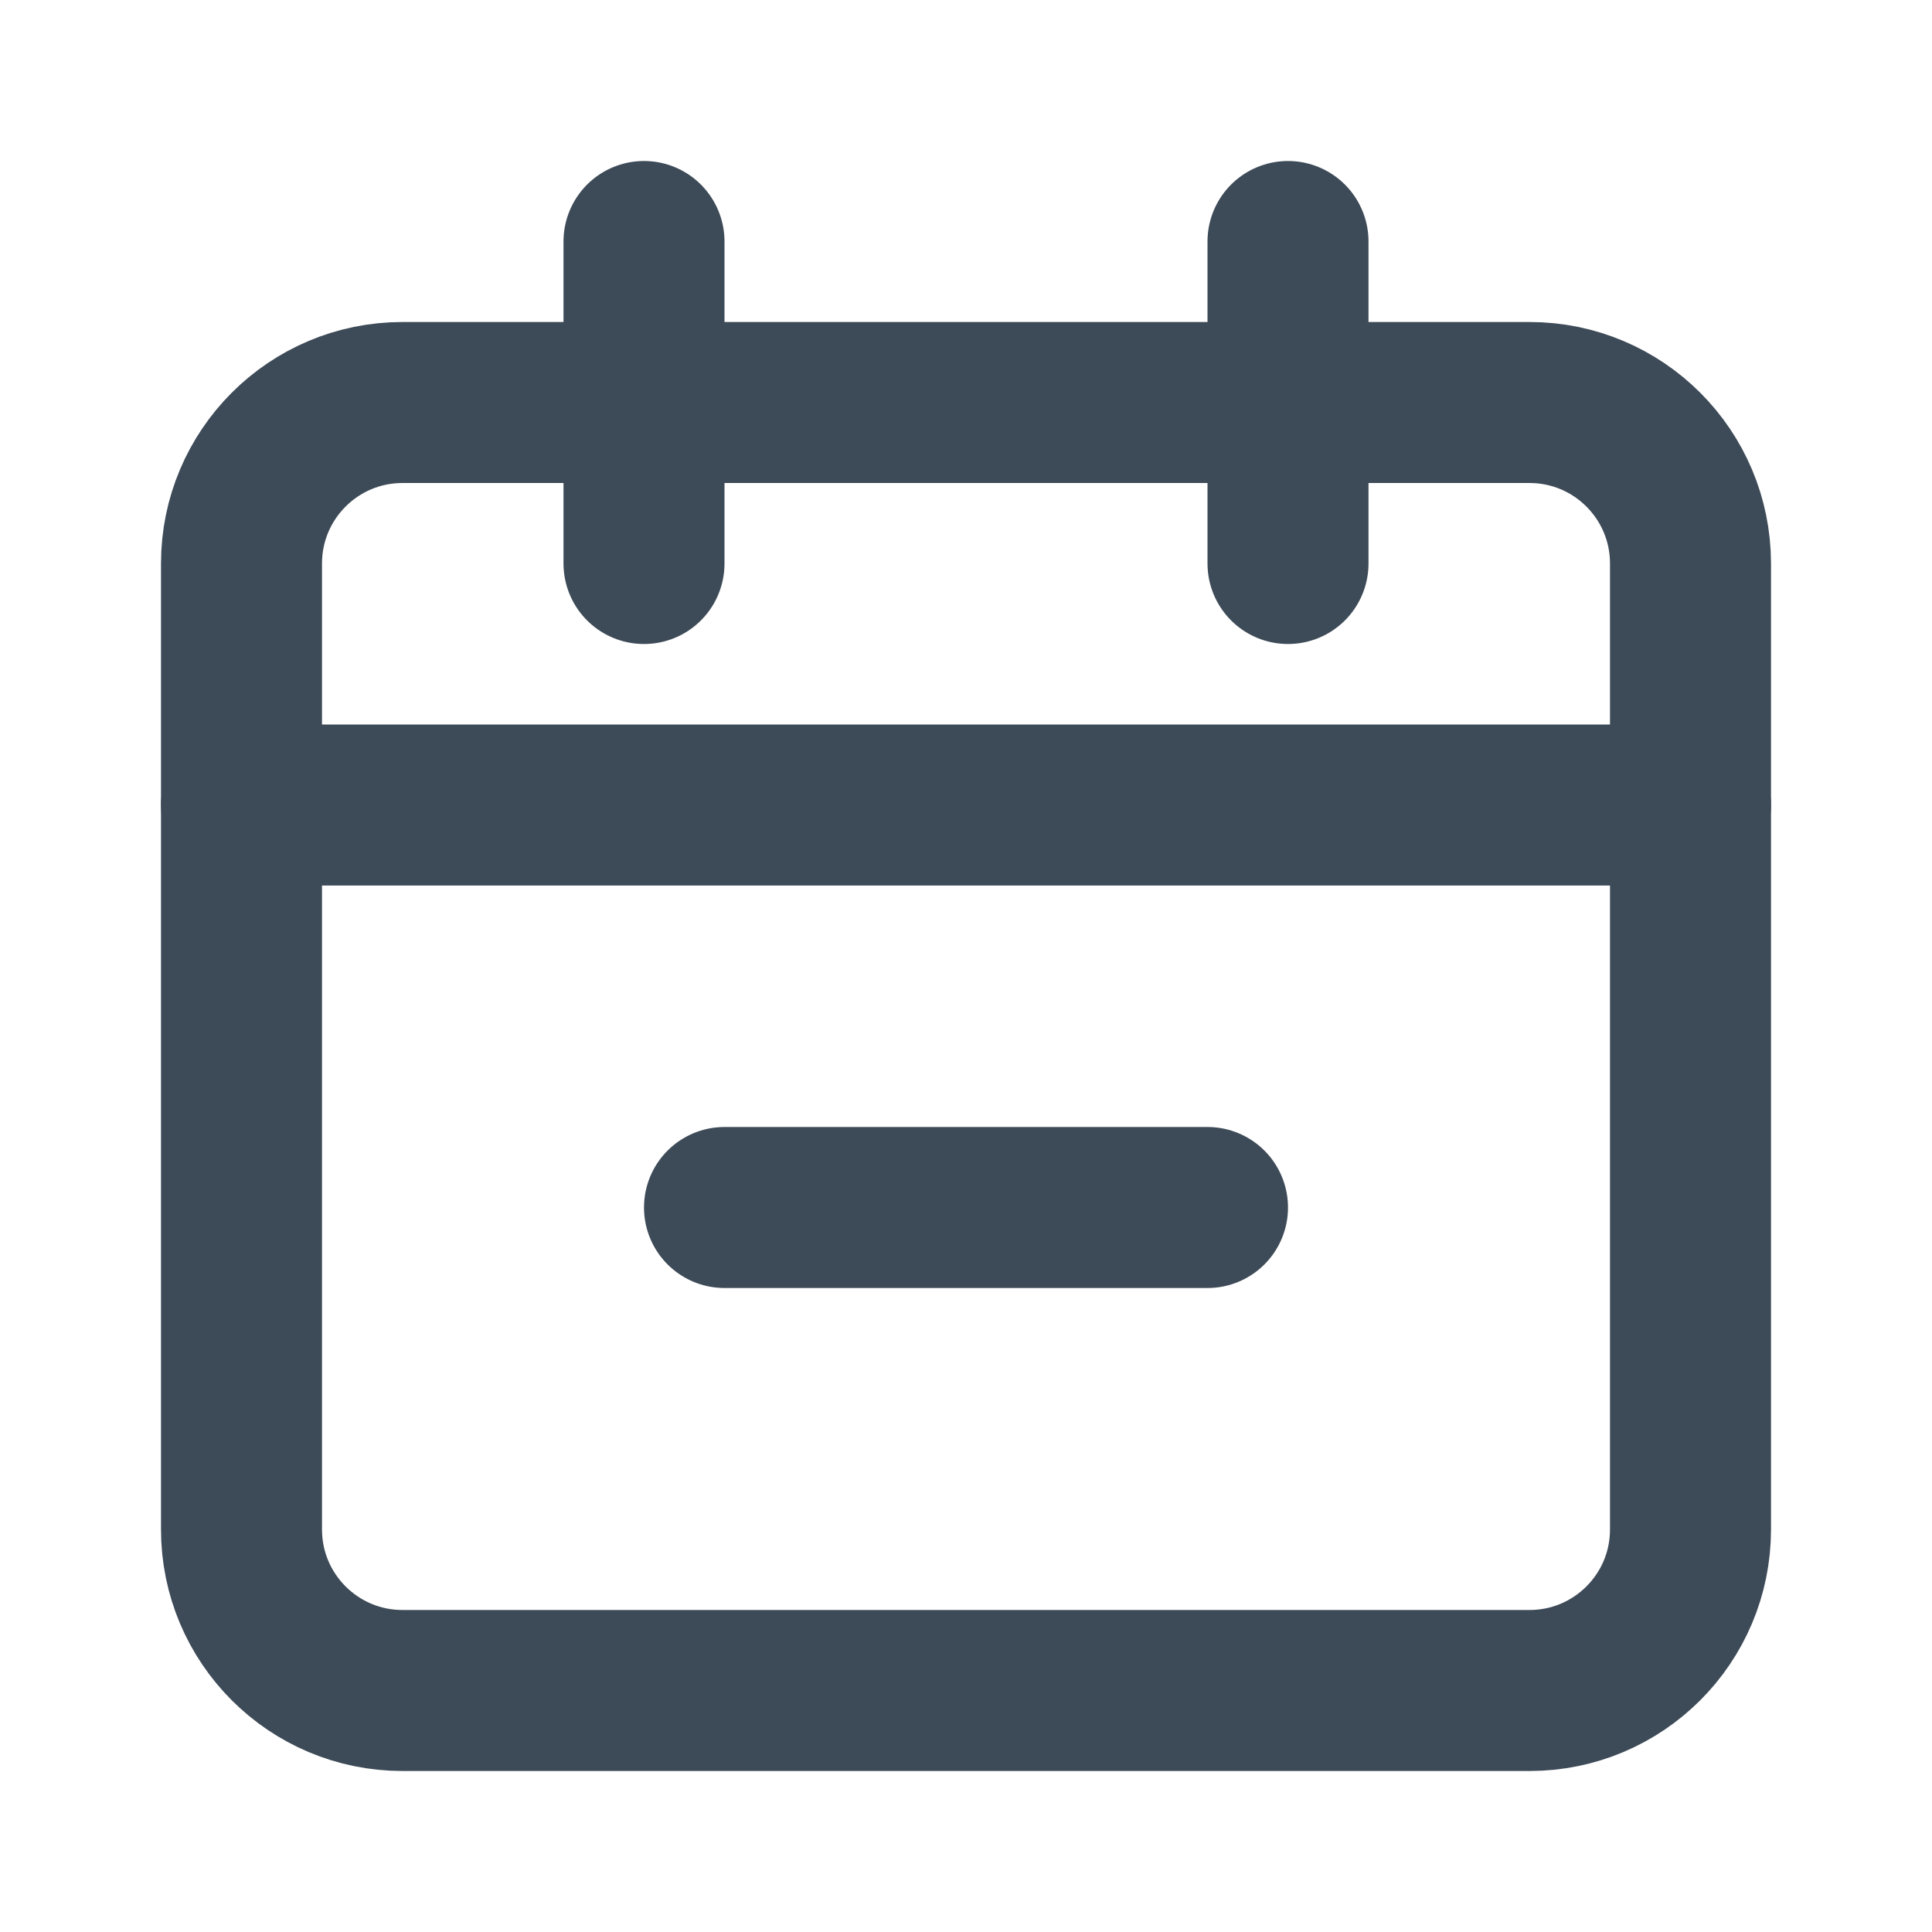
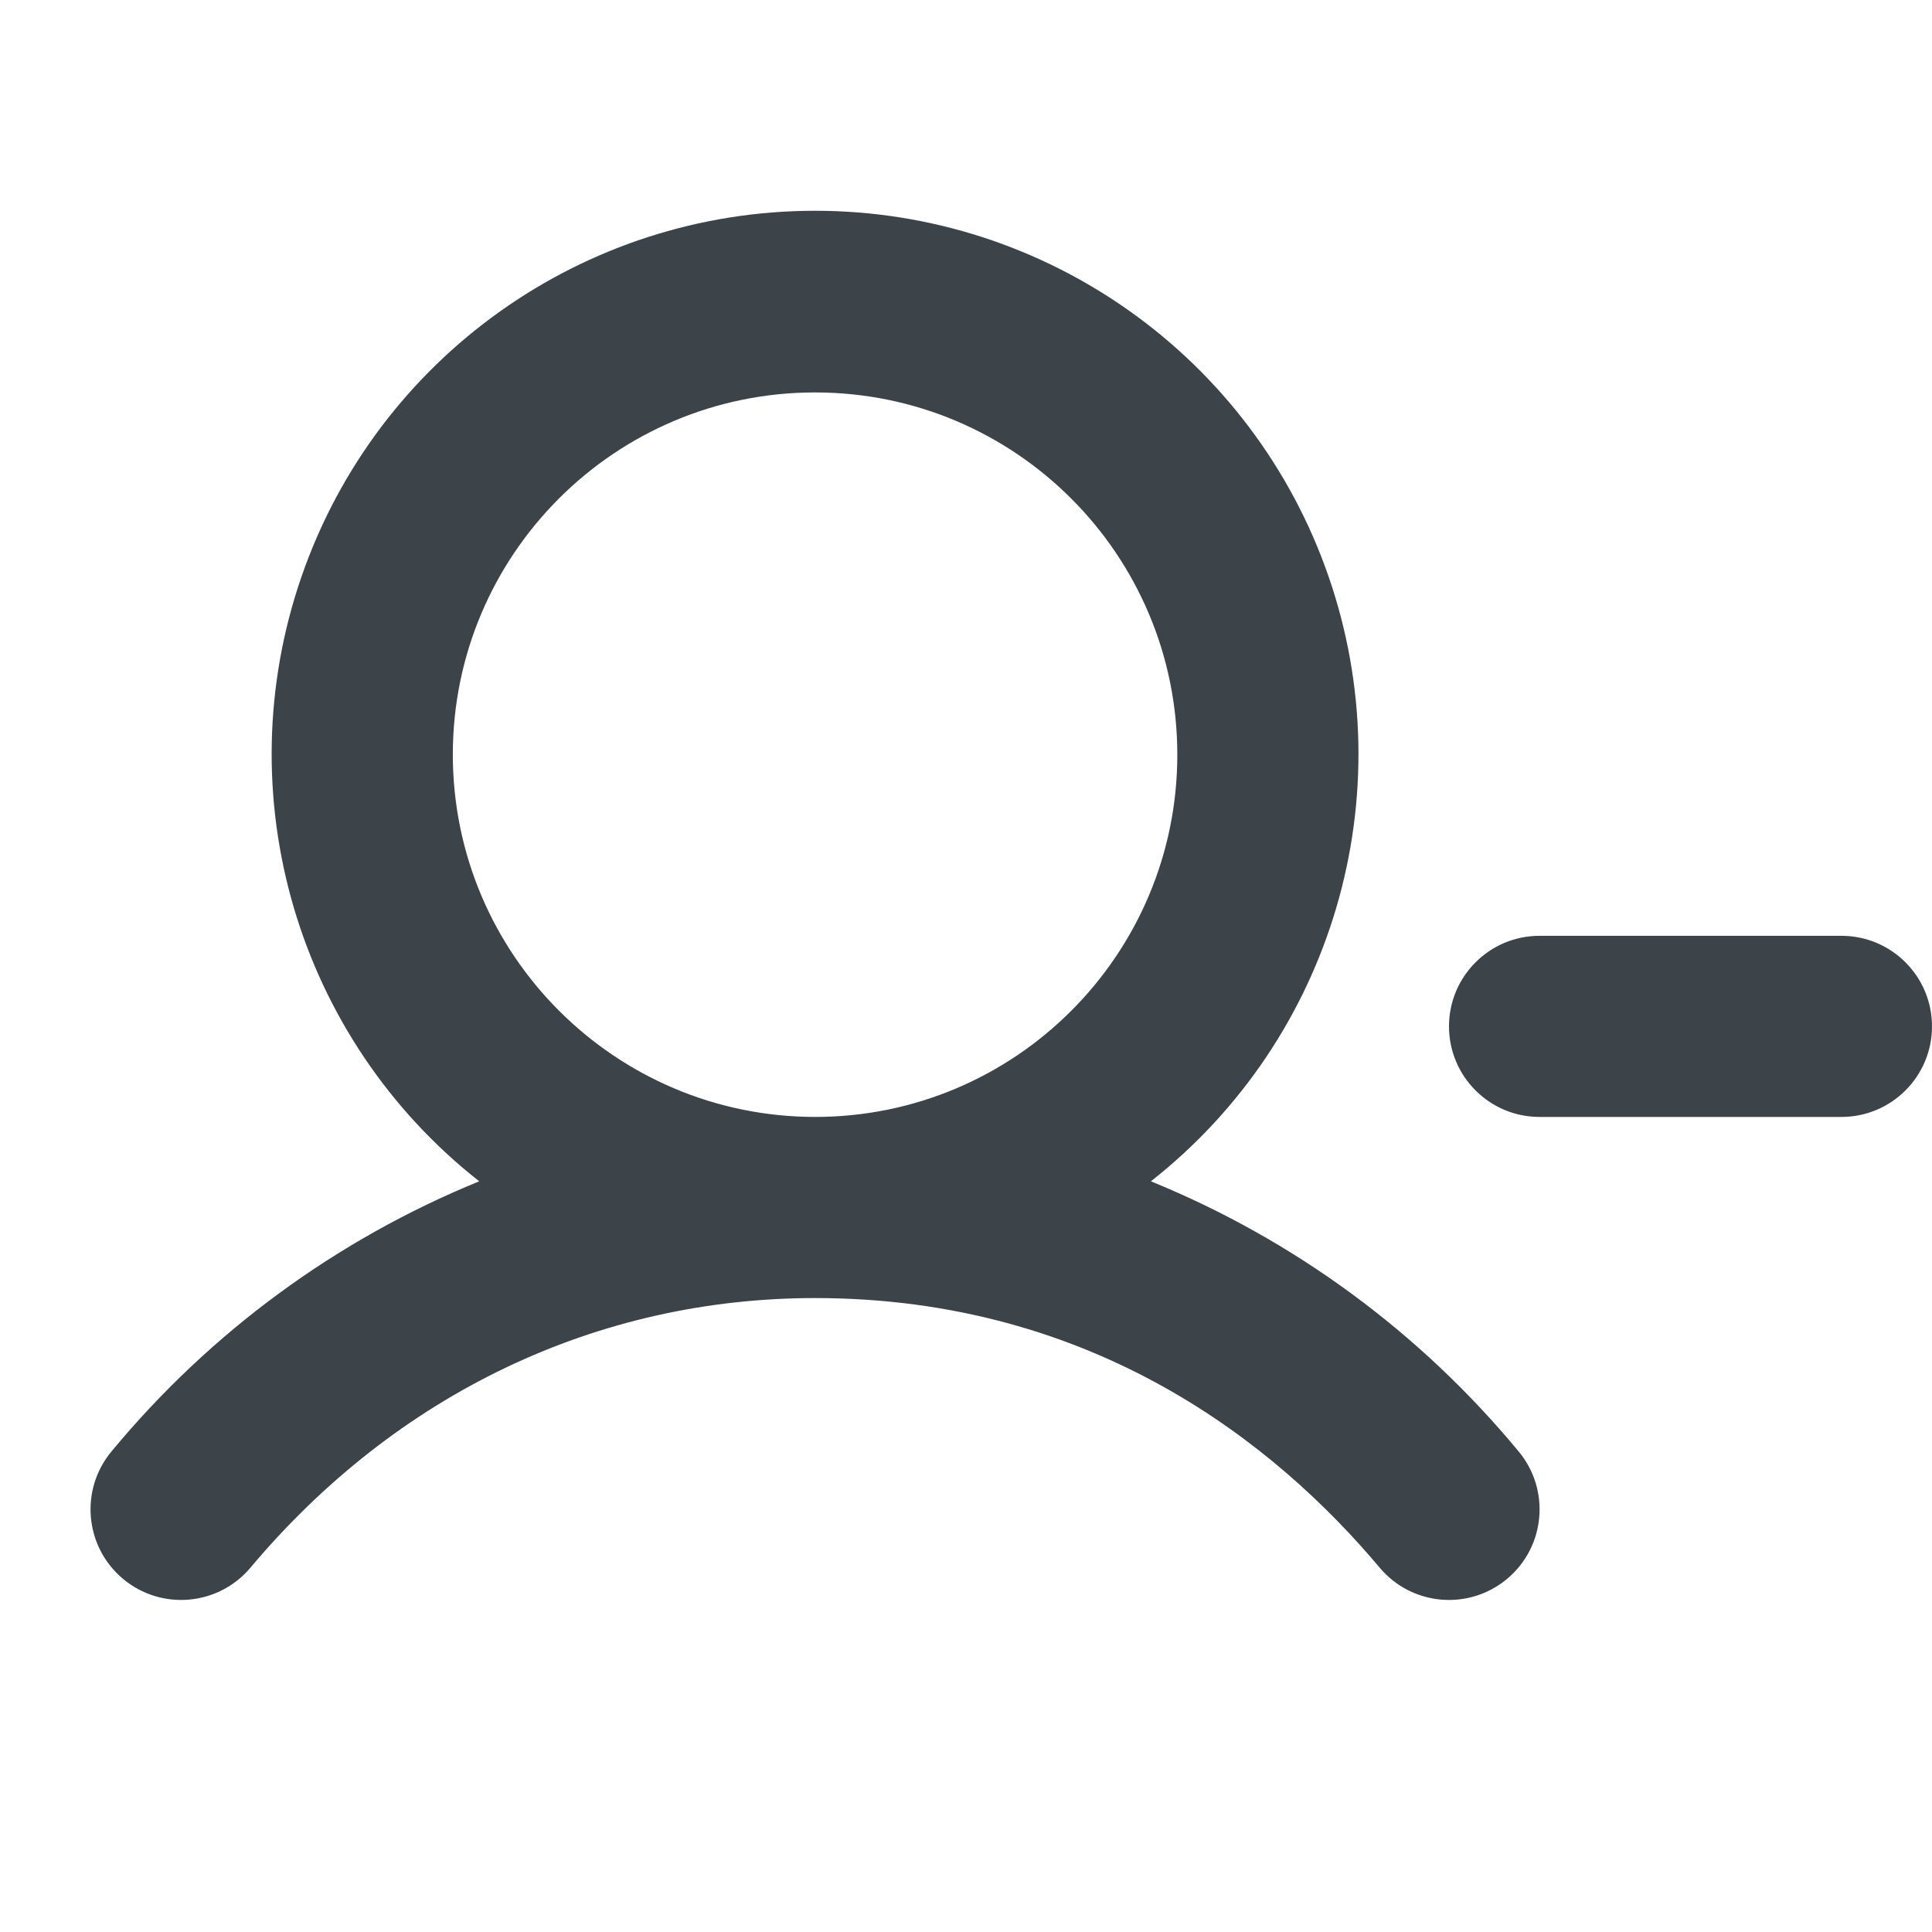
- <svg xmlns="http://www.w3.org/2000/svg" viewBox="0 0 24 24" fill="none" stroke="#3d4a57" stroke-width="2" stroke-linecap="round" stroke-linejoin="round">
-   <rect x="3" y="5" width="18" height="16" rx="2" />
-   <path d="M3 10h18M8 3v4M16 3v4M9 15h6" />
+ <svg xmlns="http://www.w3.org/2000/svg" viewBox="0 0 256 256" fill="#3c4449">
+   <path d="M256,136a12,12,0,0,1-12,12H204a12,12,0,0,1,0-24h40A12,12,0,0,1,256,136Zm-54.81,56.28a12,12,0,1,1-18.38,15.44C169.12,191.42,145,172,108,172c-28.89,0-55.46,12.68-74.81,35.72a12,12,0,0,1-18.38-15.44A124.08,124.08,0,0,1,63.5,156.53a72,72,0,1,1,89,0A124,124,0,0,1,201.19,192.28ZM108,148a48,48,0,1,0-48-48A48.05,48.05,0,0,0,108,148Z" />
</svg>
